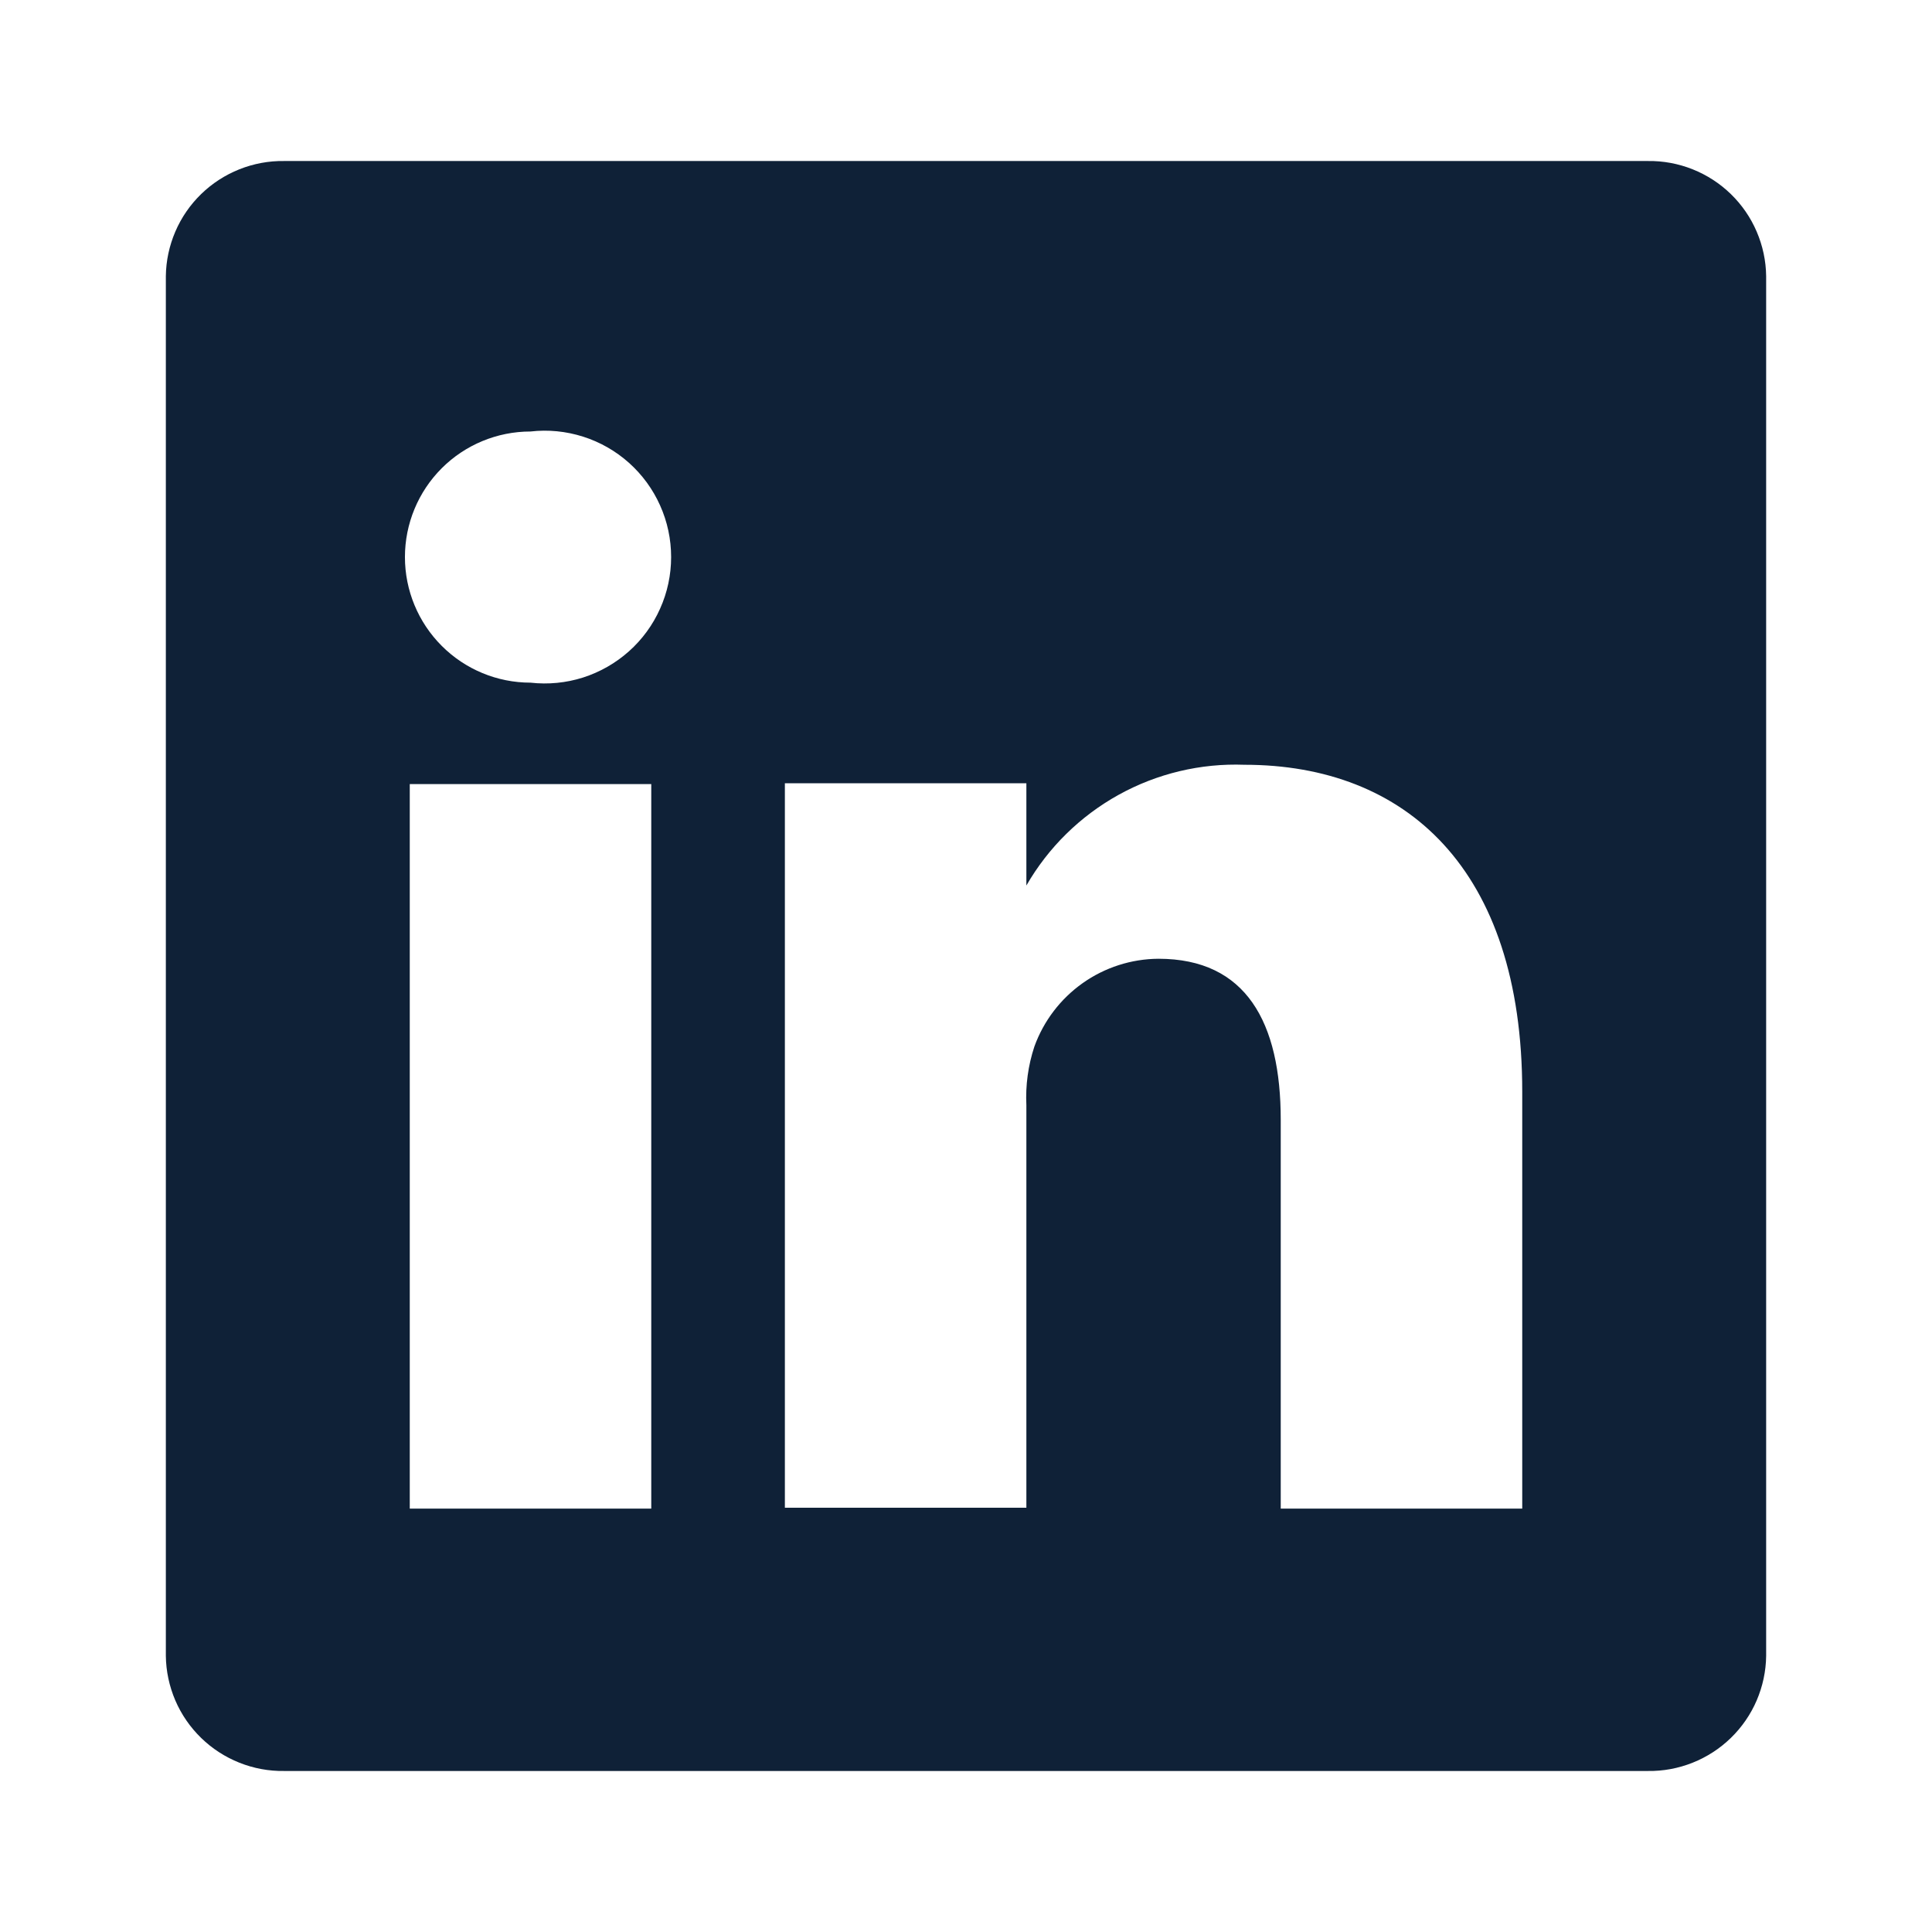
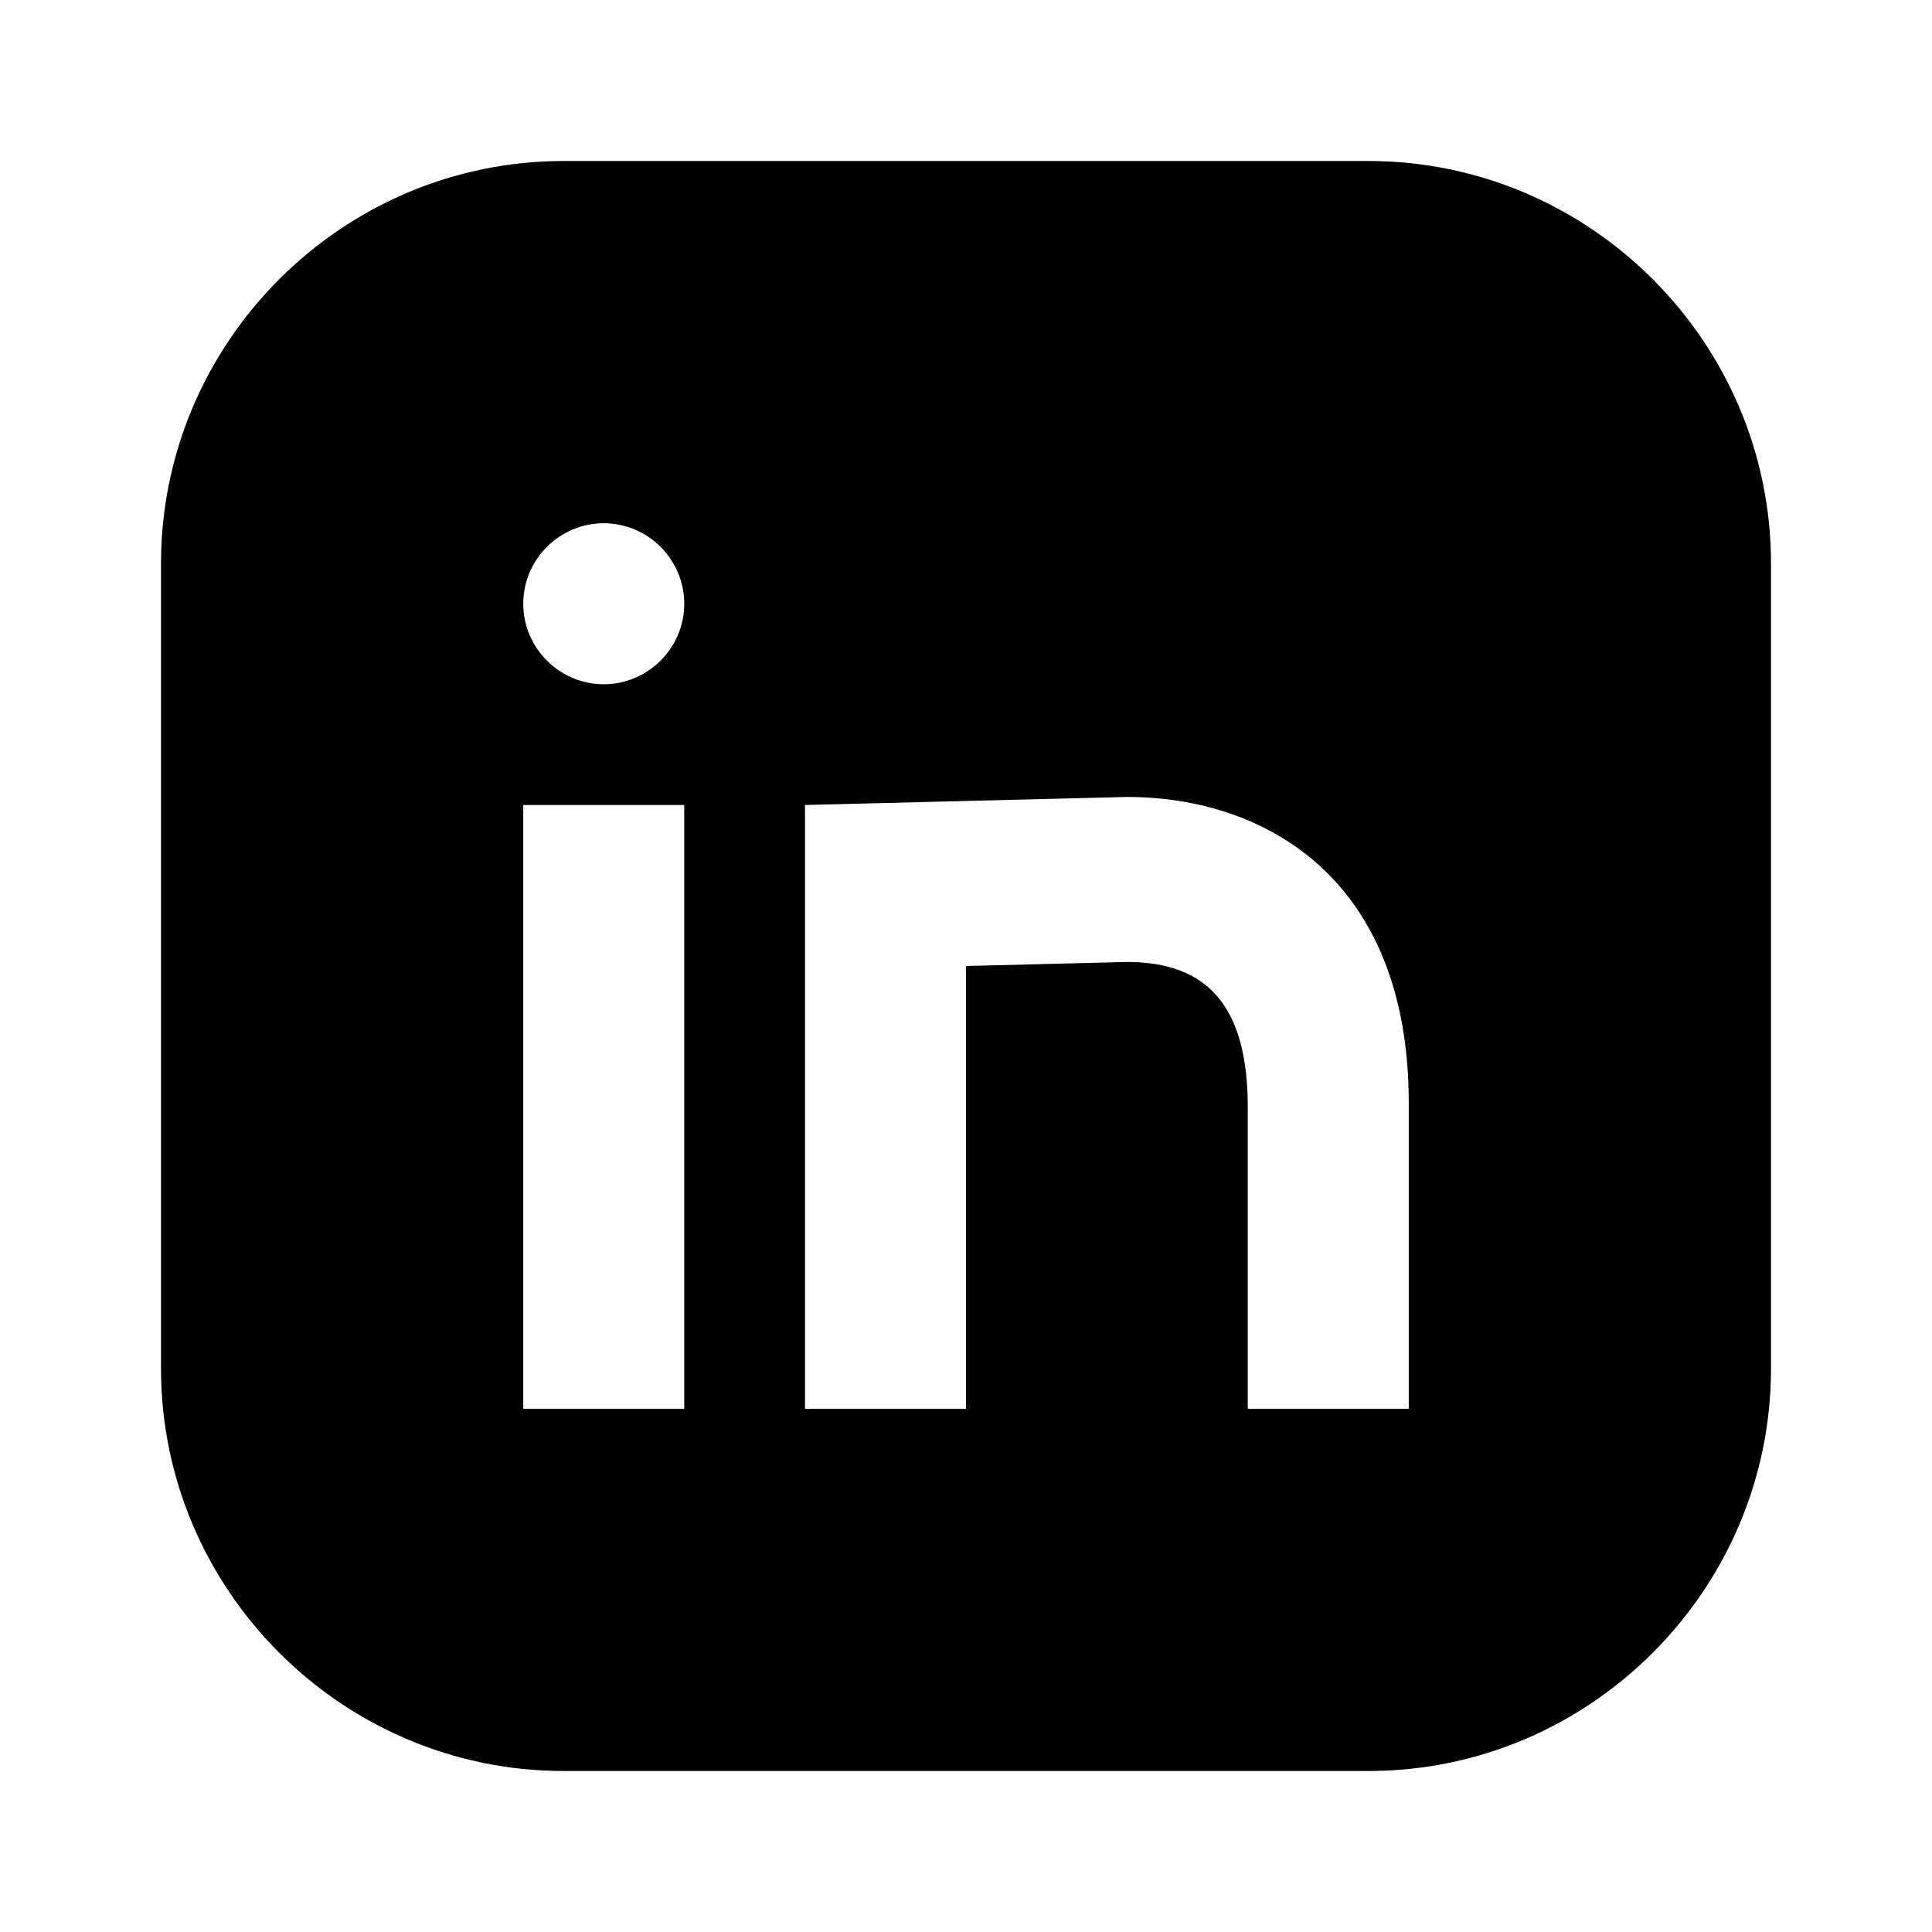
- <svg xmlns="http://www.w3.org/2000/svg" width="32" height="32" viewBox="0 0 32 32" fill="none">
-   <path d="M27.293 2.667H4.707C4.453 2.663 4.201 2.71 3.965 2.804C3.729 2.898 3.514 3.037 3.332 3.214C3.15 3.391 3.004 3.602 2.904 3.836C2.804 4.069 2.75 4.319 2.747 4.573V27.427C2.75 27.681 2.804 27.931 2.904 28.165C3.004 28.398 3.15 28.609 3.332 28.786C3.514 28.963 3.729 29.102 3.965 29.196C4.201 29.29 4.453 29.337 4.707 29.333H27.293C27.547 29.337 27.799 29.29 28.035 29.196C28.271 29.102 28.486 28.963 28.668 28.786C28.85 28.609 28.996 28.398 29.096 28.165C29.196 27.931 29.25 27.681 29.253 27.427V4.573C29.25 4.319 29.196 4.069 29.096 3.836C28.996 3.602 28.85 3.391 28.668 3.214C28.486 3.037 28.271 2.898 28.035 2.804C27.799 2.71 27.547 2.663 27.293 2.667ZM10.787 24.987H6.787V12.987H10.787V24.987ZM8.787 11.307C8.235 11.307 7.706 11.088 7.316 10.697C6.926 10.307 6.707 9.778 6.707 9.227C6.707 8.675 6.926 8.146 7.316 7.756C7.706 7.366 8.235 7.147 8.787 7.147C9.08 7.113 9.376 7.143 9.657 7.232C9.938 7.321 10.197 7.469 10.417 7.665C10.637 7.862 10.813 8.102 10.933 8.371C11.054 8.64 11.116 8.932 11.116 9.227C11.116 9.521 11.054 9.813 10.933 10.082C10.813 10.351 10.637 10.592 10.417 10.788C10.197 10.984 9.938 11.132 9.657 11.222C9.376 11.311 9.08 11.34 8.787 11.307ZM25.213 24.987H21.213V18.547C21.213 16.933 20.64 15.88 19.187 15.88C18.737 15.883 18.299 16.024 17.932 16.284C17.565 16.544 17.286 16.91 17.133 17.333C17.029 17.647 16.984 17.977 17 18.307V24.973H13C13 24.973 13 14.067 13 12.973H17V14.667C17.363 14.036 17.892 13.517 18.529 13.164C19.165 12.812 19.886 12.64 20.613 12.667C23.28 12.667 25.213 14.387 25.213 18.08V24.987Z" fill="#0F2137" />
+ <svg xmlns="http://www.w3.org/2000/svg" fill="#000000" height="800px" width="800px" version="1.1" id="Shopicons" viewBox="0 0 48 48" xml:space="preserve">
+   <style type="text/css">
+ 	.st0{fill:none;}
+ </style>
+   <g>
+     <path class="st0" d="M0,0h48v48H0V0z" />
+     <path d="M34,4H14C8.5,4,4,8.5,4,14v20c0,5.5,4.5,10,10,10h20c5.5,0,10-4.5,10-10V14C44,8.5,39.5,4,34,4z M17,35h-4V20h4V35z M15,17   c-1.1,0-2-0.9-2-2c0-1.1,0.9-2,2-2s2,0.9,2,2C17,16.1,16.1,17,15,17z M35,35h-4v-7.5c0-2.5-1-3.6-3-3.6L24,24v11h-4V20l8-0.2   c3.4,0,7,2,7,7.6V35z" />
+   </g>
</svg>
